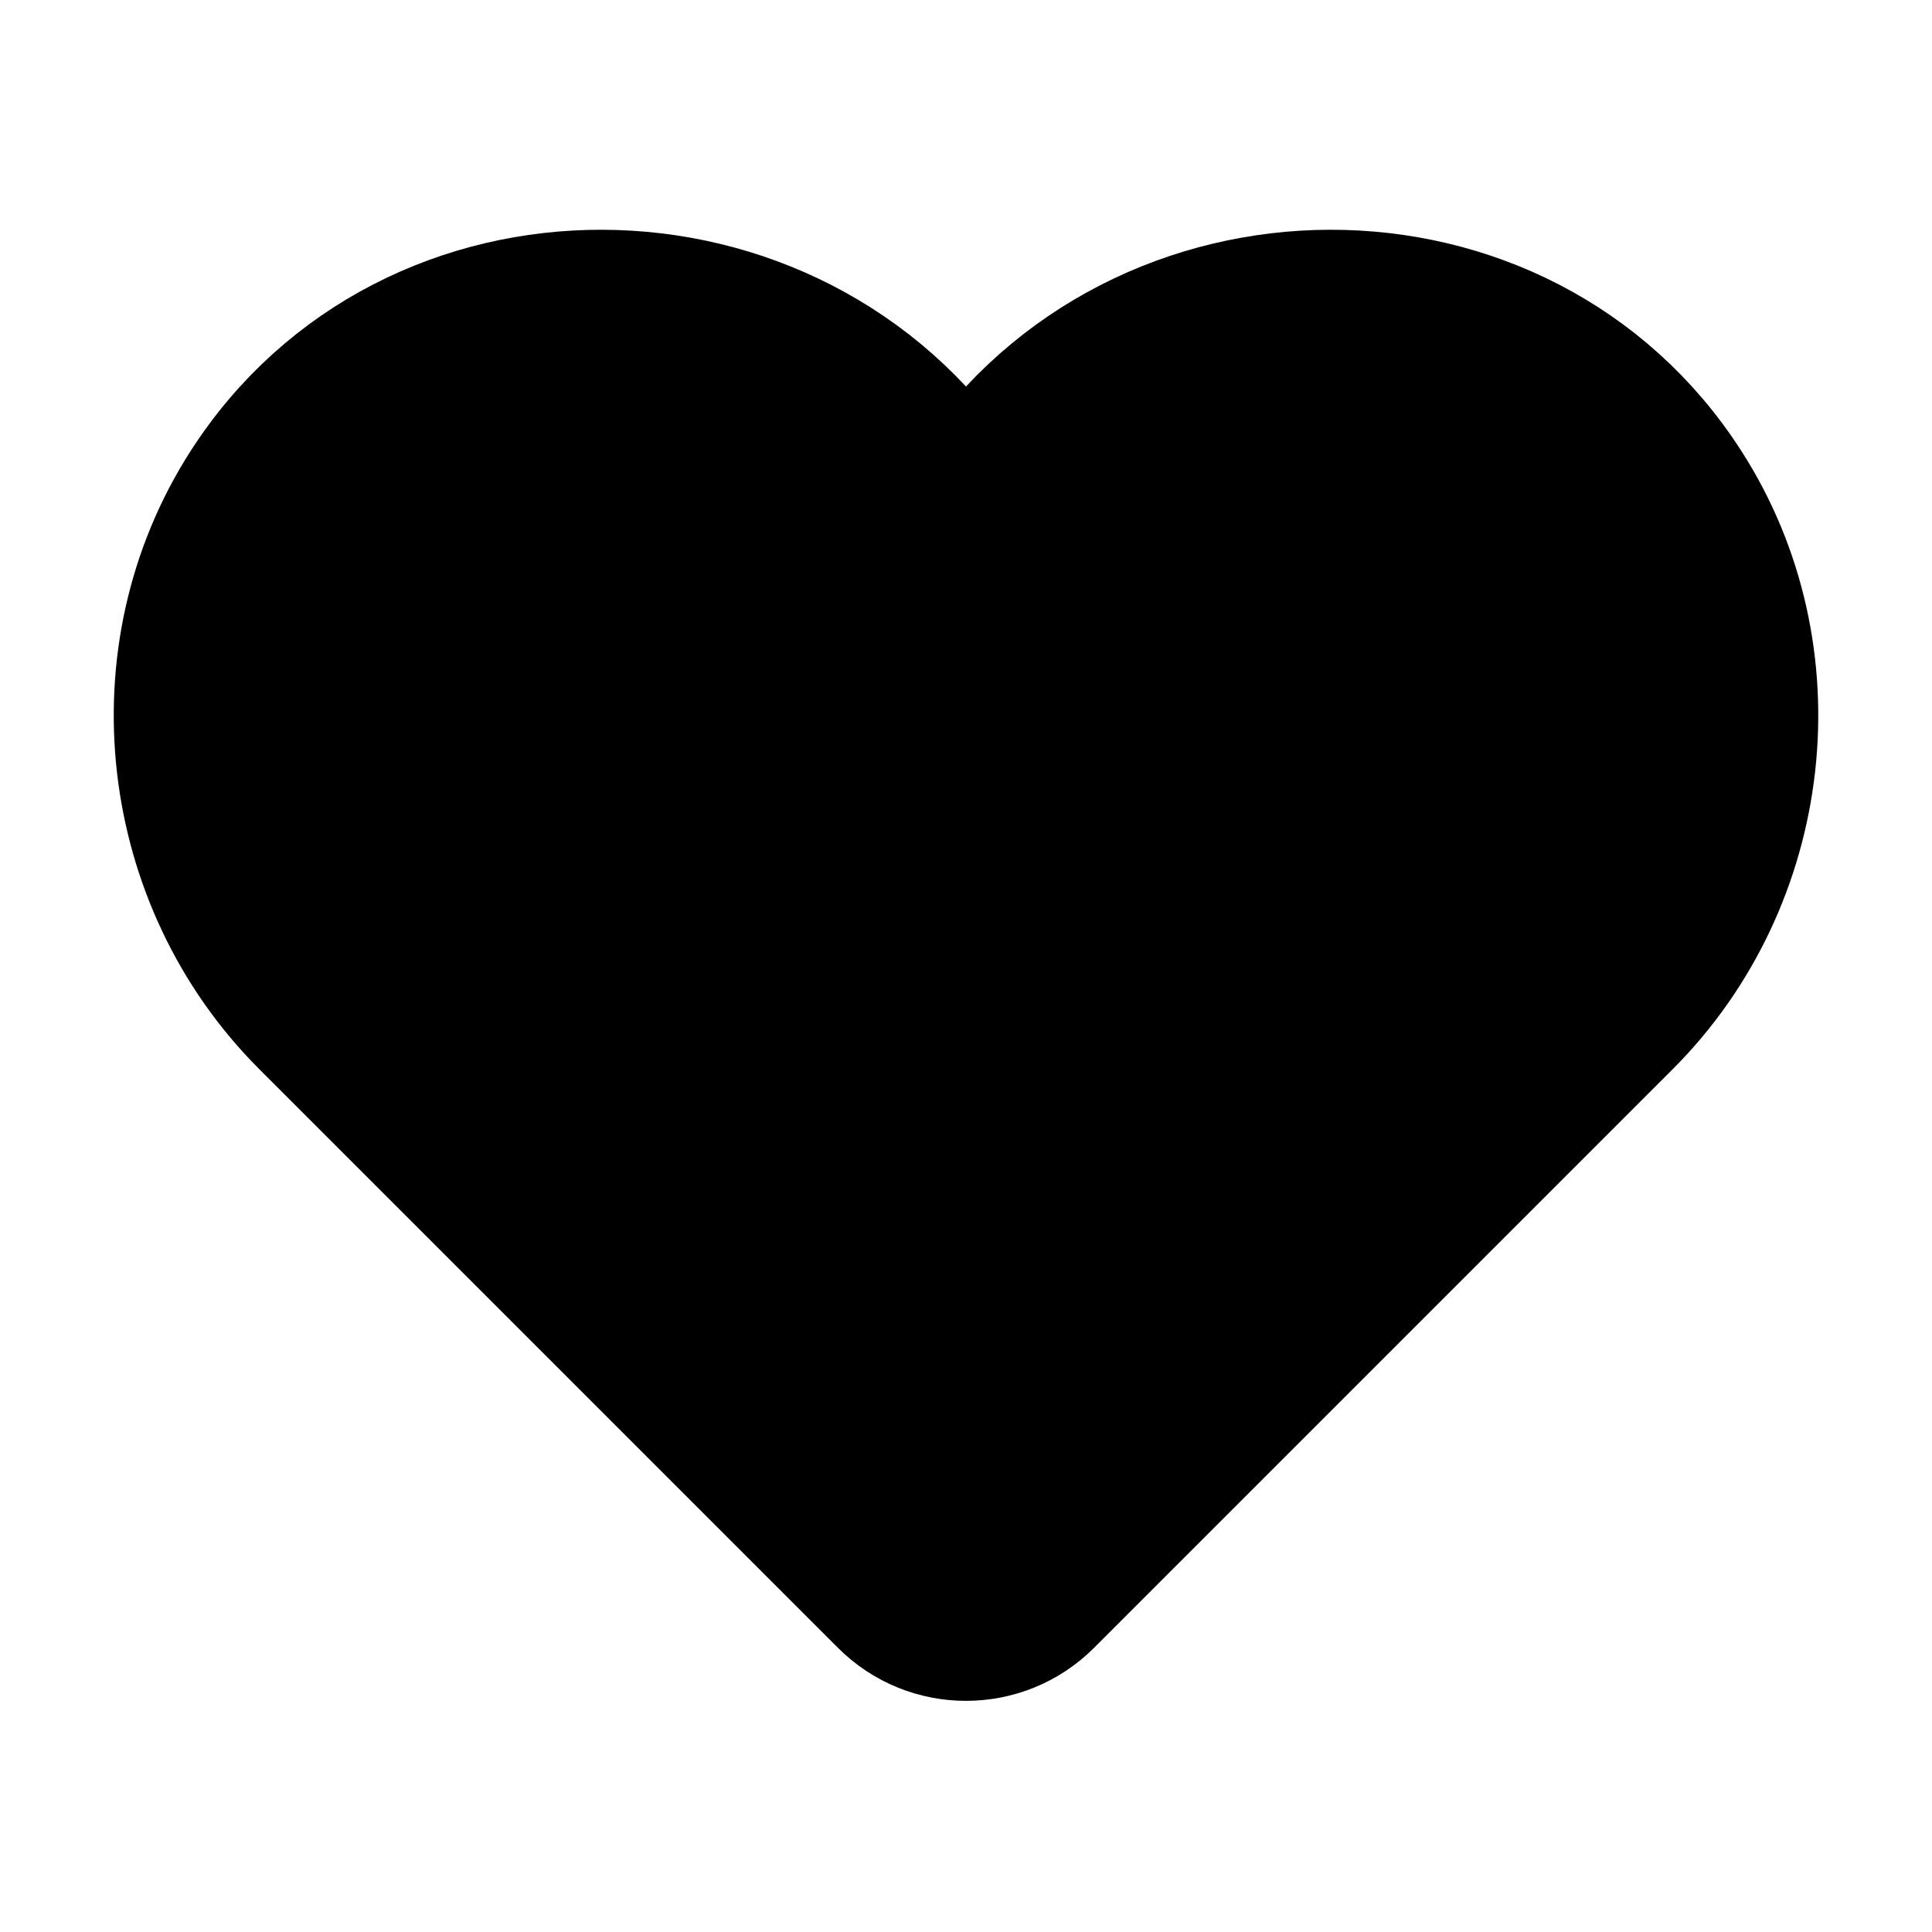
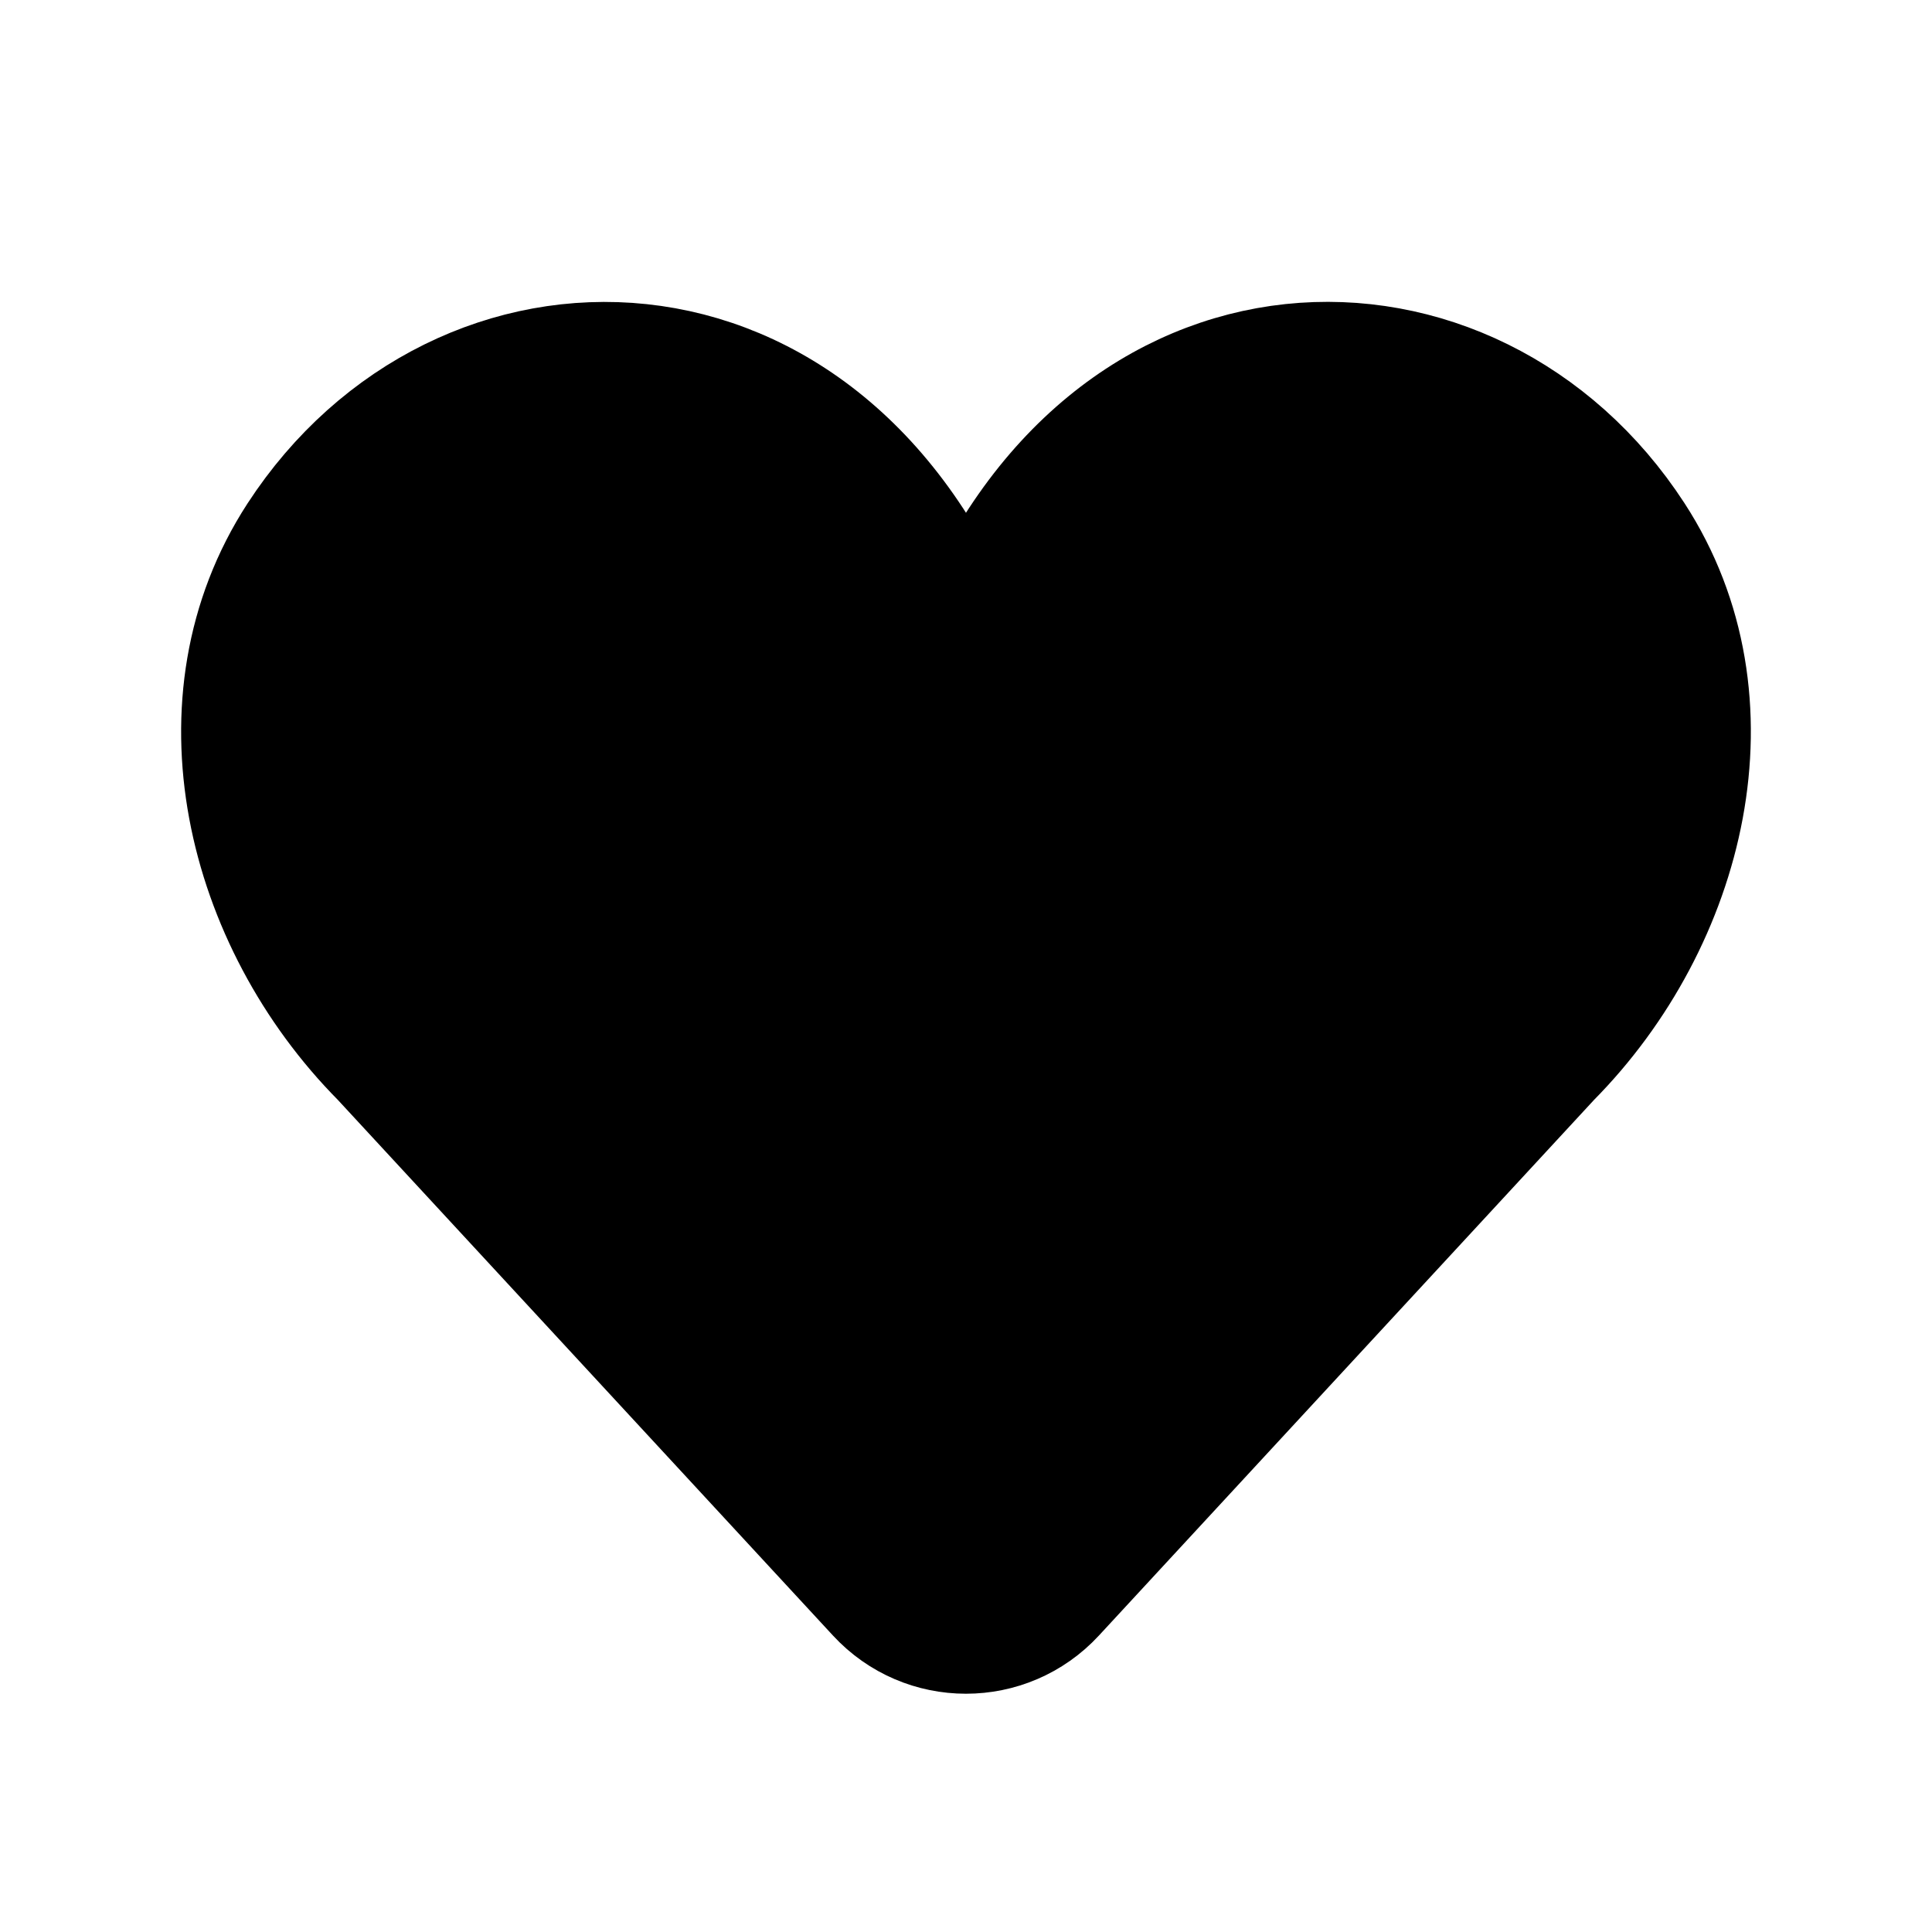
- <svg xmlns="http://www.w3.org/2000/svg" width="16" height="16" viewBox="0 0 16 16" fill="none">
-   <path d="M2 4.004c-.907 1.411-.686 3.31.5 4.496l4.793 4.793a1 1 0 001.414 0L13.5 8.5c1.186-1.186 1.407-3.085.5-4.496-1.38-2.147-4.584-2.123-6 0-1.416-2.123-4.62-2.147-6 0z" fill="currentColor" stroke="currentColor" strokeLinejoin="round" />
+ <svg xmlns="http://www.w3.org/2000/svg" width="16" height="16" viewBox="0 0 16 16" fill="currentColor">
+   <path d="M2.469 4.442C1.583 5.804 2.03 7.625 3.16 8.764L7.265 13.205C7.661 13.634 8.338 13.634 8.734 13.205L12.839 8.764C13.967 7.625 14.419 5.804 13.53 4.438C12.197 2.389 9.152 2.389 8 5.352C6.847 2.389 3.805 2.389 2.469 4.442Z" stroke="currentColor" stroke-linejoin="round" />
</svg>
